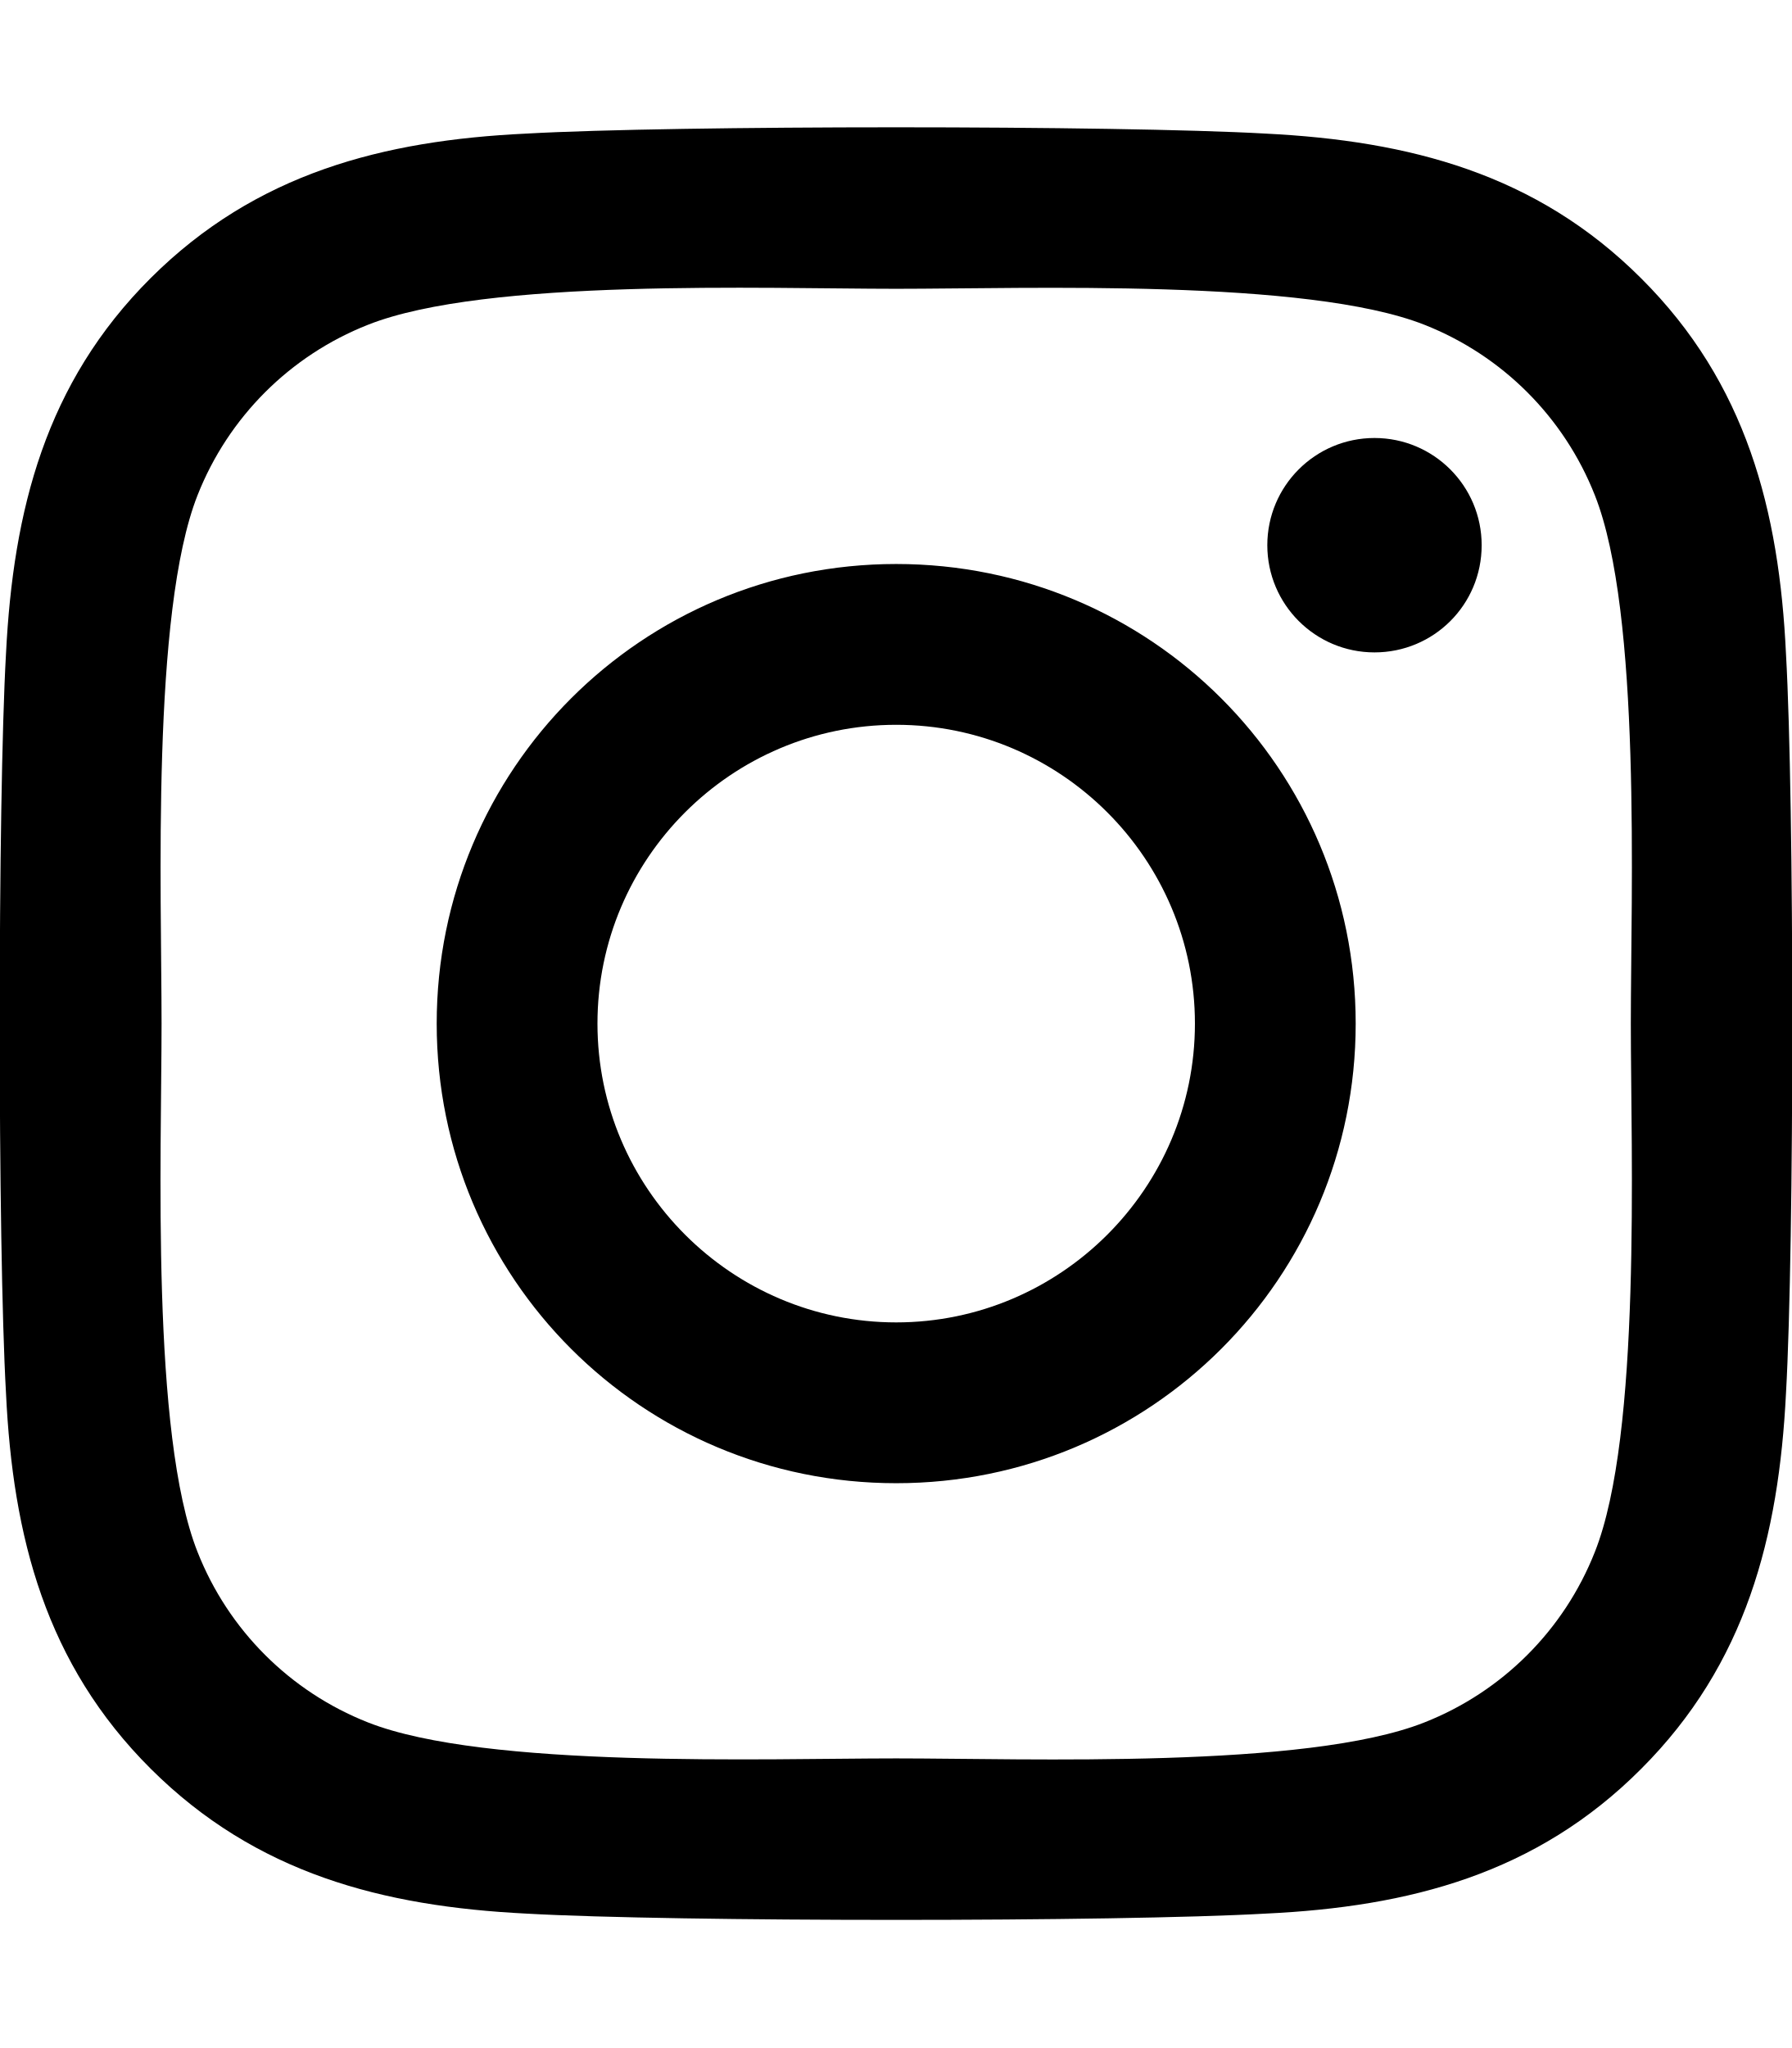
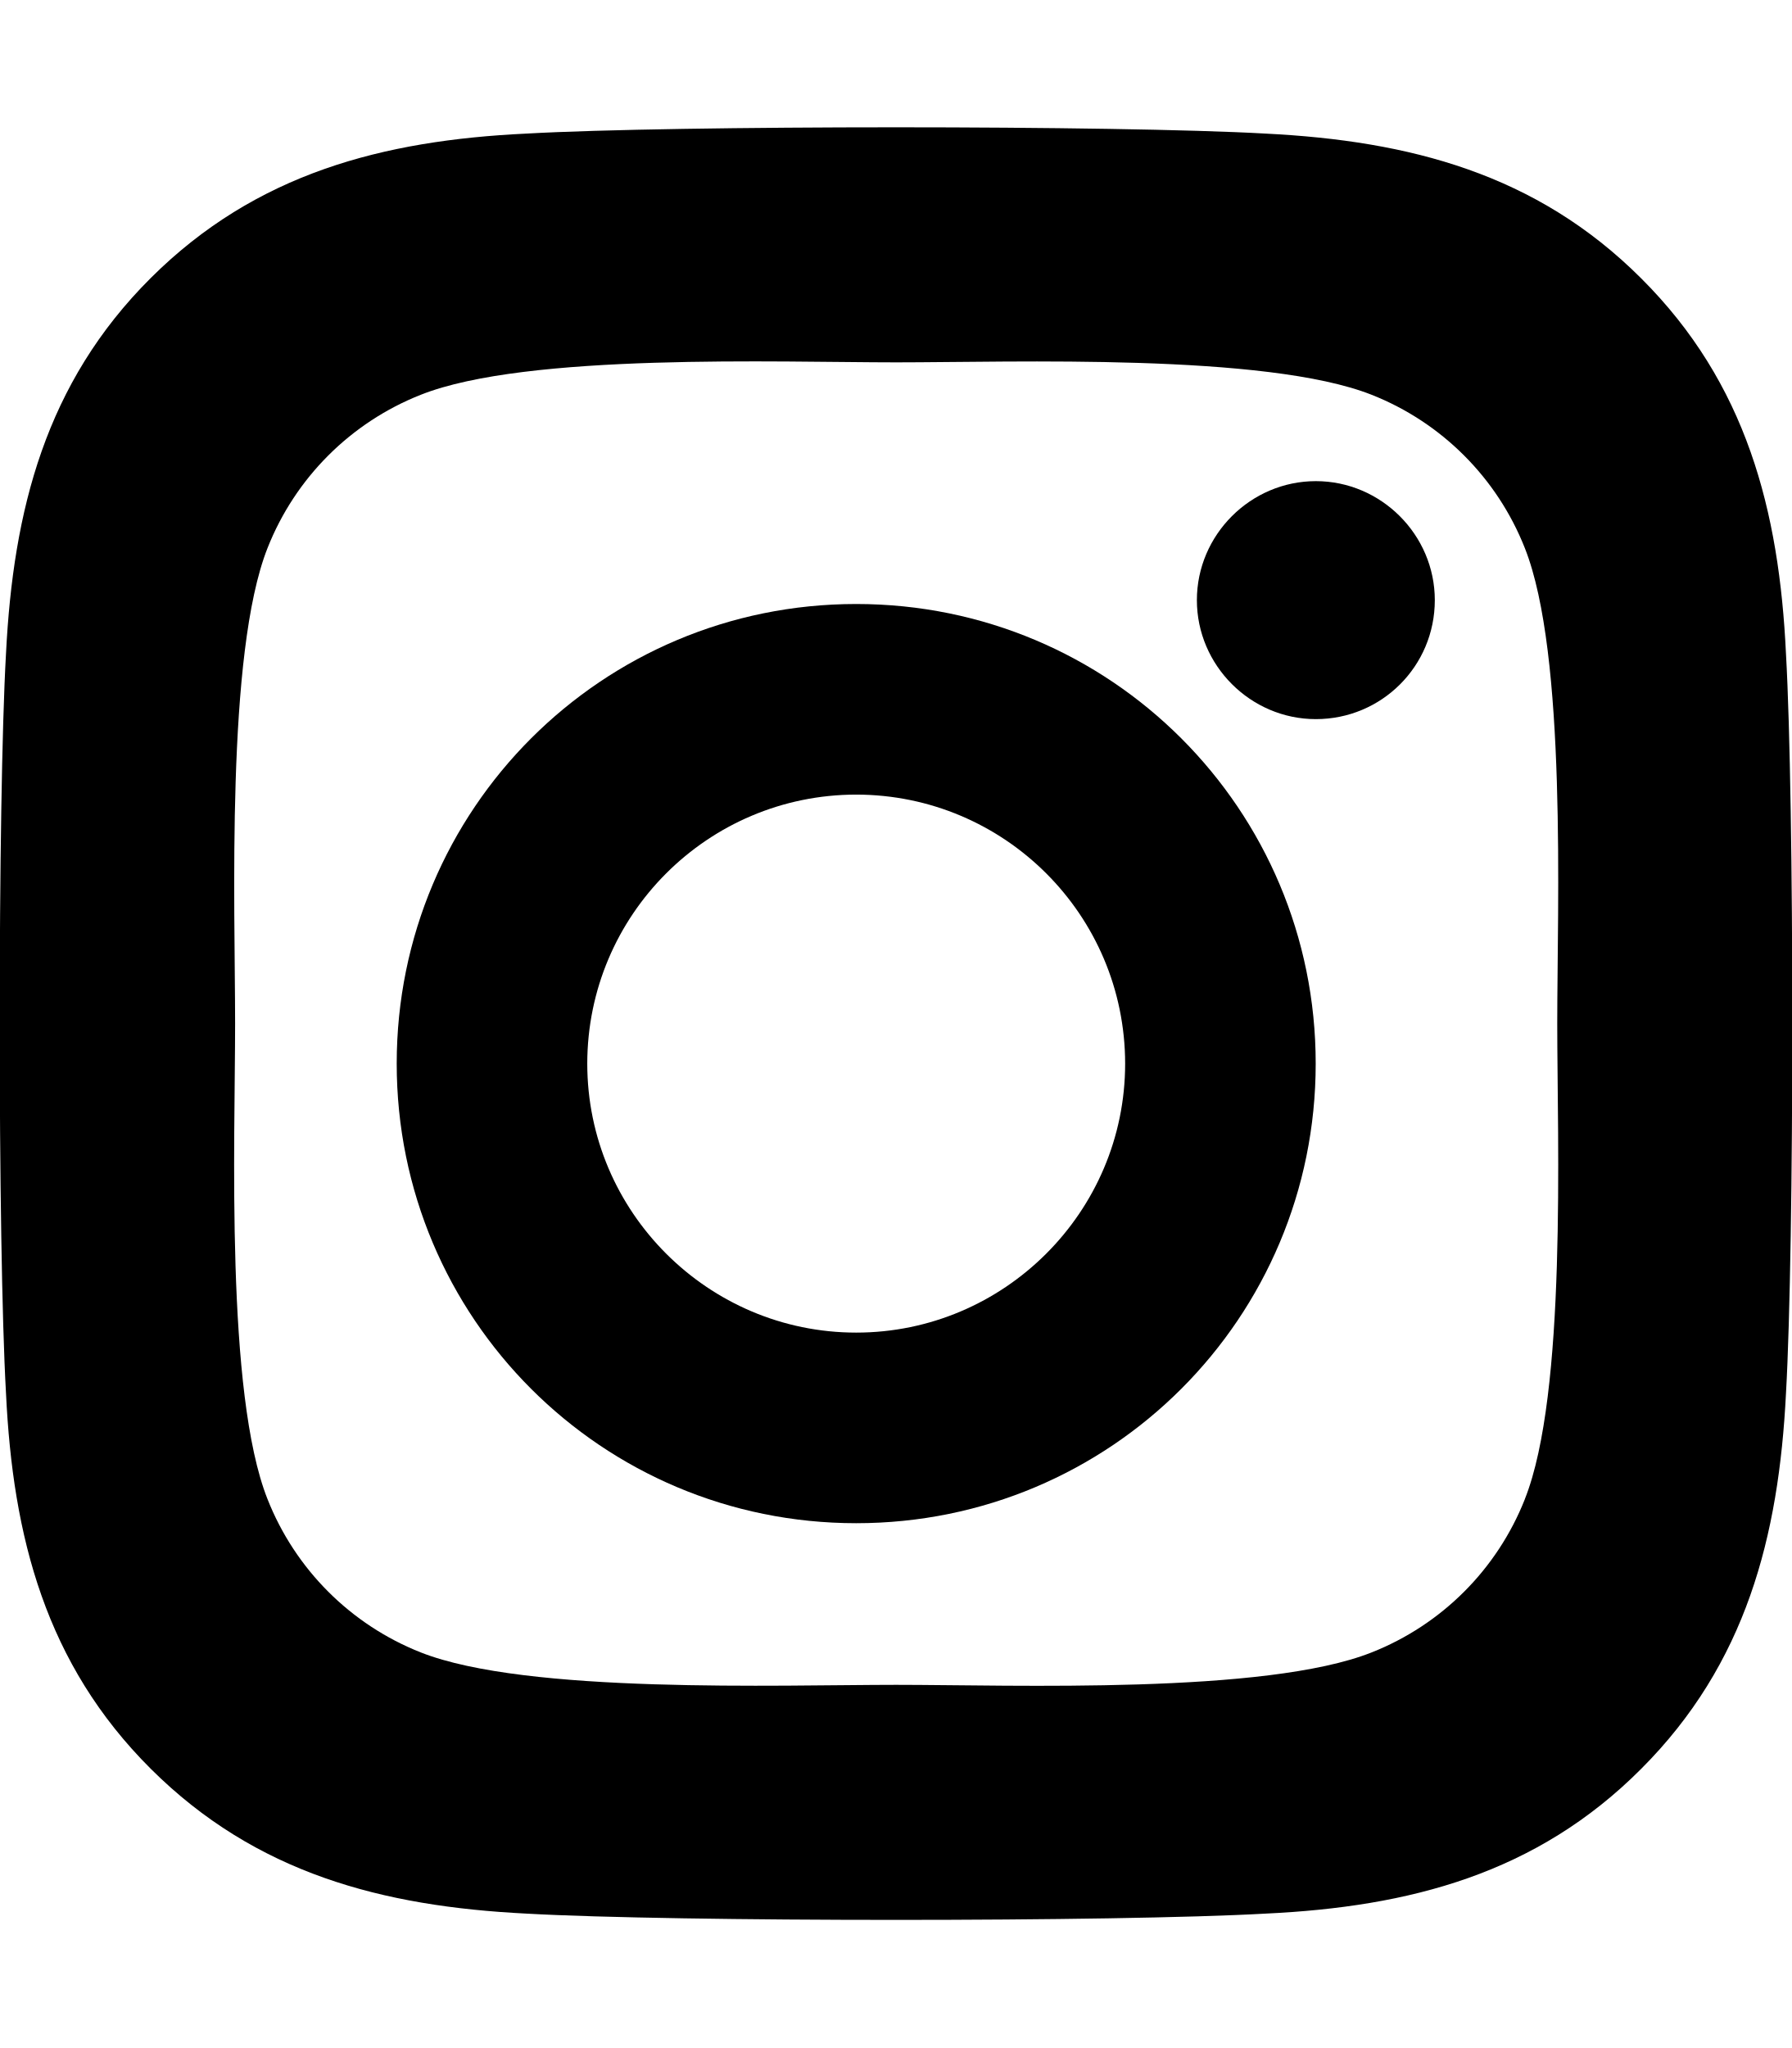
- <svg xmlns="http://www.w3.org/2000/svg" viewBox="0 0 448 512">
-   <path d="M224.1 141c-63.6 0-114.9 51.3-114.9 114.9s51.3 114.9 114.9 114.9S339 319.5 339 255.9 287.7 141 224.1 141zm0 189.6c-41.1 0-74.7-33.5-74.7-74.7s33.5-74.7 74.7-74.7 74.7 33.5 74.7 74.7-33.6 74.7-74.7 74.7zm146.4-194.3c0 14.9-12 26.8-26.8 26.8a26.8 26.8 0 1 1 26.8-26.8zm76.1 27.2c-1.7-35.9-9.9-67.7-36.2-93.9-26.2-26.2-58-34.4-93.9-36.2-37-2.1-147.9-2.1-184.9 0-35.8 1.7-67.6 9.9-93.9 36.1s-34.4 58-36.2 93.9c-2.1 37-2.1 147.9 0 184.9 1.7 35.9 9.9 67.7 36.2 93.9s58 34.4 93.9 36.2c37 2.1 147.9 2.1 184.9 0 35.9-1.7 67.7-9.9 93.9-36.2 26.2-26.2 34.4-58 36.2-93.9 2.1-37 2.1-147.8 0-184.8zM398.8 388a75.63 75.63 0 0 1-42.6 42.6c-29.5 11.7-99.5 9-132.1 9s-102.7 2.6-132.1-9A75.63 75.63 0 0 1 49.4 388c-11.7-29.5-9-99.5-9-132.1s-2.6-102.7 9-132.1A75.63 75.63 0 0 1 92 81.2c29.5-11.7 99.5-9 132.1-9s102.7-2.6 132.1 9a75.63 75.63 0 0 1 42.6 42.6c11.7 29.5 9 99.5 9 132.1s2.7 102.7-9 132.1z" />
+ <svg xmlns="http://www.w3.org/2000/svg" xml:space="preserve" style="fill-rule:evenodd;clip-rule:evenodd;stroke-linejoin:round;stroke-miterlimit:2" viewBox="0 0 448 512">
+   <path d="M214.1 151c63.6 0 114.9 51.3 114.9 114.9 0 63.6-51.3 114.9-114.9 114.9-63.6 0-114.9-51.3-114.9-114.9 0-63.6 51.3-114.9 114.9-114.9Zm0 182.15c37 0 67.25-30.16 67.25-67.25a67.31 67.31 0 0 0-67.25-67.25 67.31 67.31 0 0 0-67.25 67.25c0 37.1 30.25 67.25 67.25 67.25Z" />
+   <path d="M370.5 136.3c0 14.9-12 26.8-26.8 26.8-14.7 0-26.8-12.1-26.8-26.8 0-14.7 12.1-26.8 26.8-26.8 14.7 0 26.8 12.1 26.8 26.8Z" style="fill-rule:nonzero" transform="matrix(1.11 0 0 1.11 -52.47 -1.26)" />
+   <path d="M446.6 163.5c2.1 37 2.1 147.8 0 184.8-1.8 35.9-10 67.7-36.2 93.9-26.2 26.3-58 34.5-93.9 36.2-37 2.1-147.9 2.1-184.9 0-35.9-1.8-67.6-10-93.9-36.2-26.3-26.2-34.5-58-36.2-93.9-2.1-37-2.1-147.9 0-184.9 1.8-35.9 9.9-67.7 36.2-93.9C64 43.3 95.8 35.1 131.6 33.4c37-2.1 147.9-2.1 184.9 0 35.9 1.8 67.7 10 93.9 36.2 26.3 26.2 34.5 58 36.2 93.9Zm-65.3 211.27c10.54-26.45 8.1-89.53 8.1-118.87 0-29.34 2.44-92.33-8.1-118.87a68.09 68.09 0 0 0-38.33-38.34c-26.45-10.44-89.53-8.1-118.87-8.1-29.34 0-92.33-2.43-118.87 8.1a68.09 68.09 0 0 0-38.34 38.34c-10.44 26.45-8.1 89.53-8.1 118.87 0 29.34-2.43 92.33 8.1 118.87a68.09 68.09 0 0 0 38.34 38.34c26.45 10.44 89.53 8.1 118.87 8.1 29.34 0 92.33 2.43 118.87-8.1a68.09 68.09 0 0 0 38.34-38.34Z" />
</svg>
